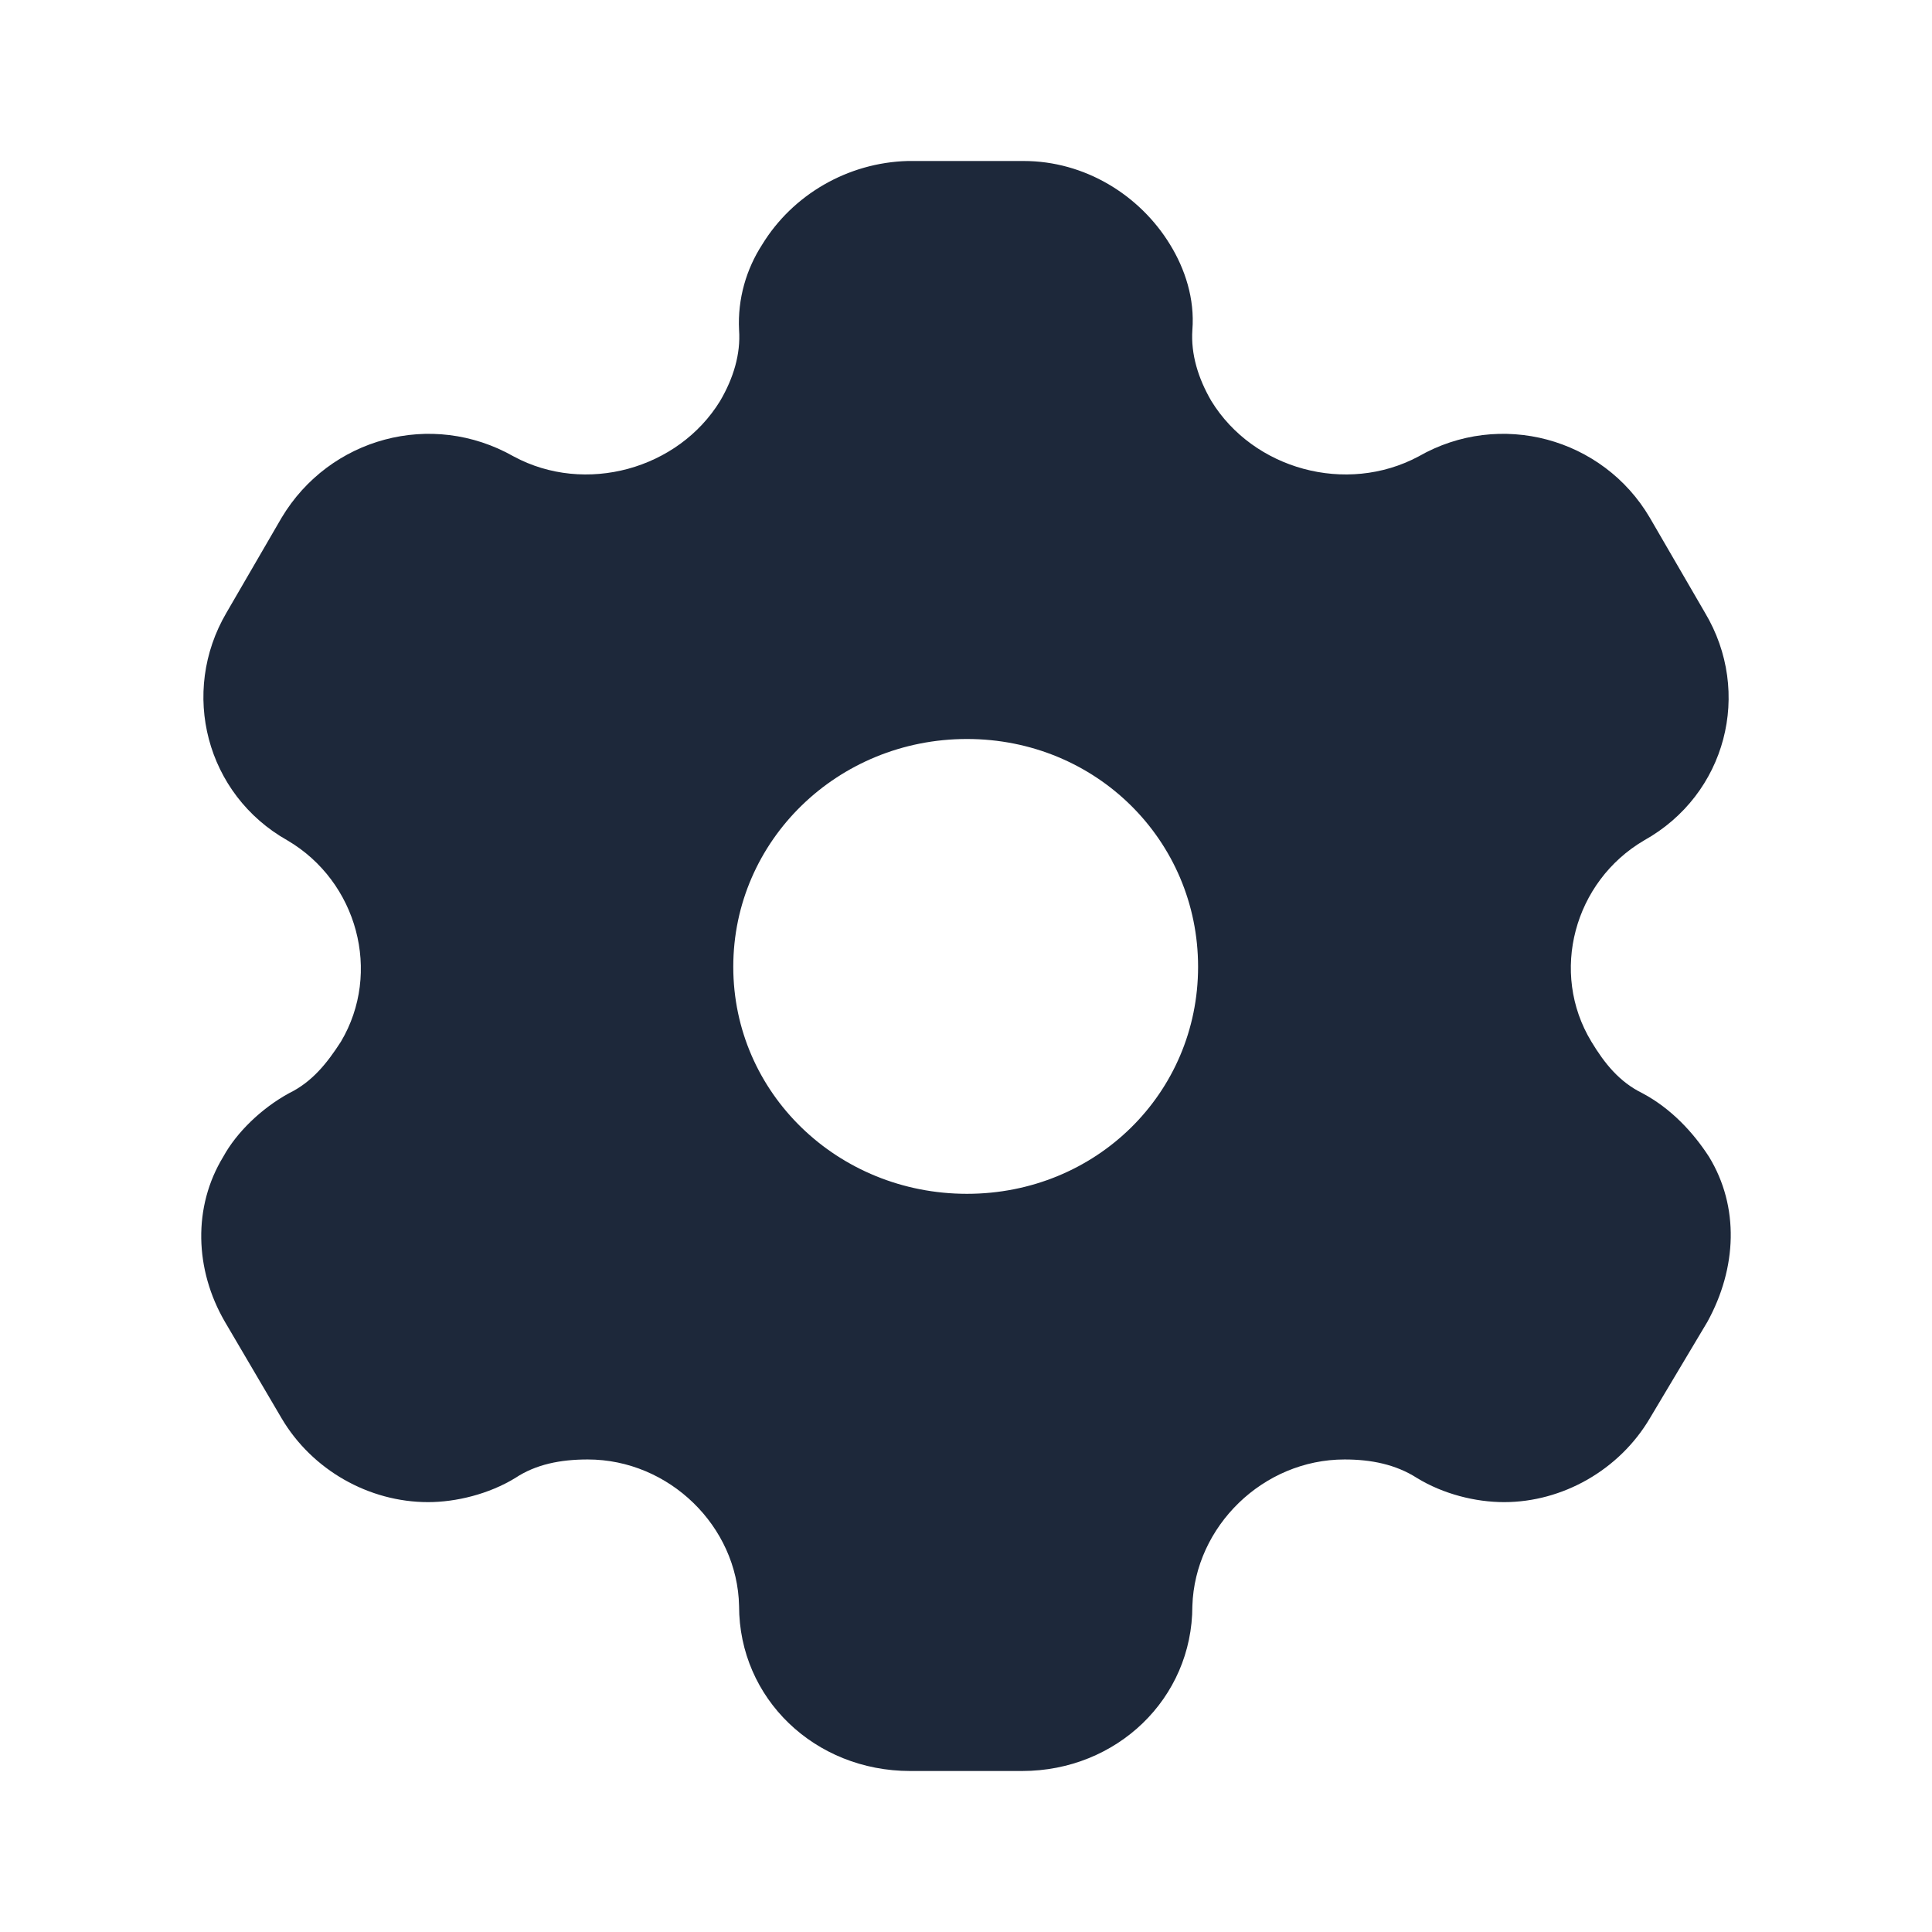
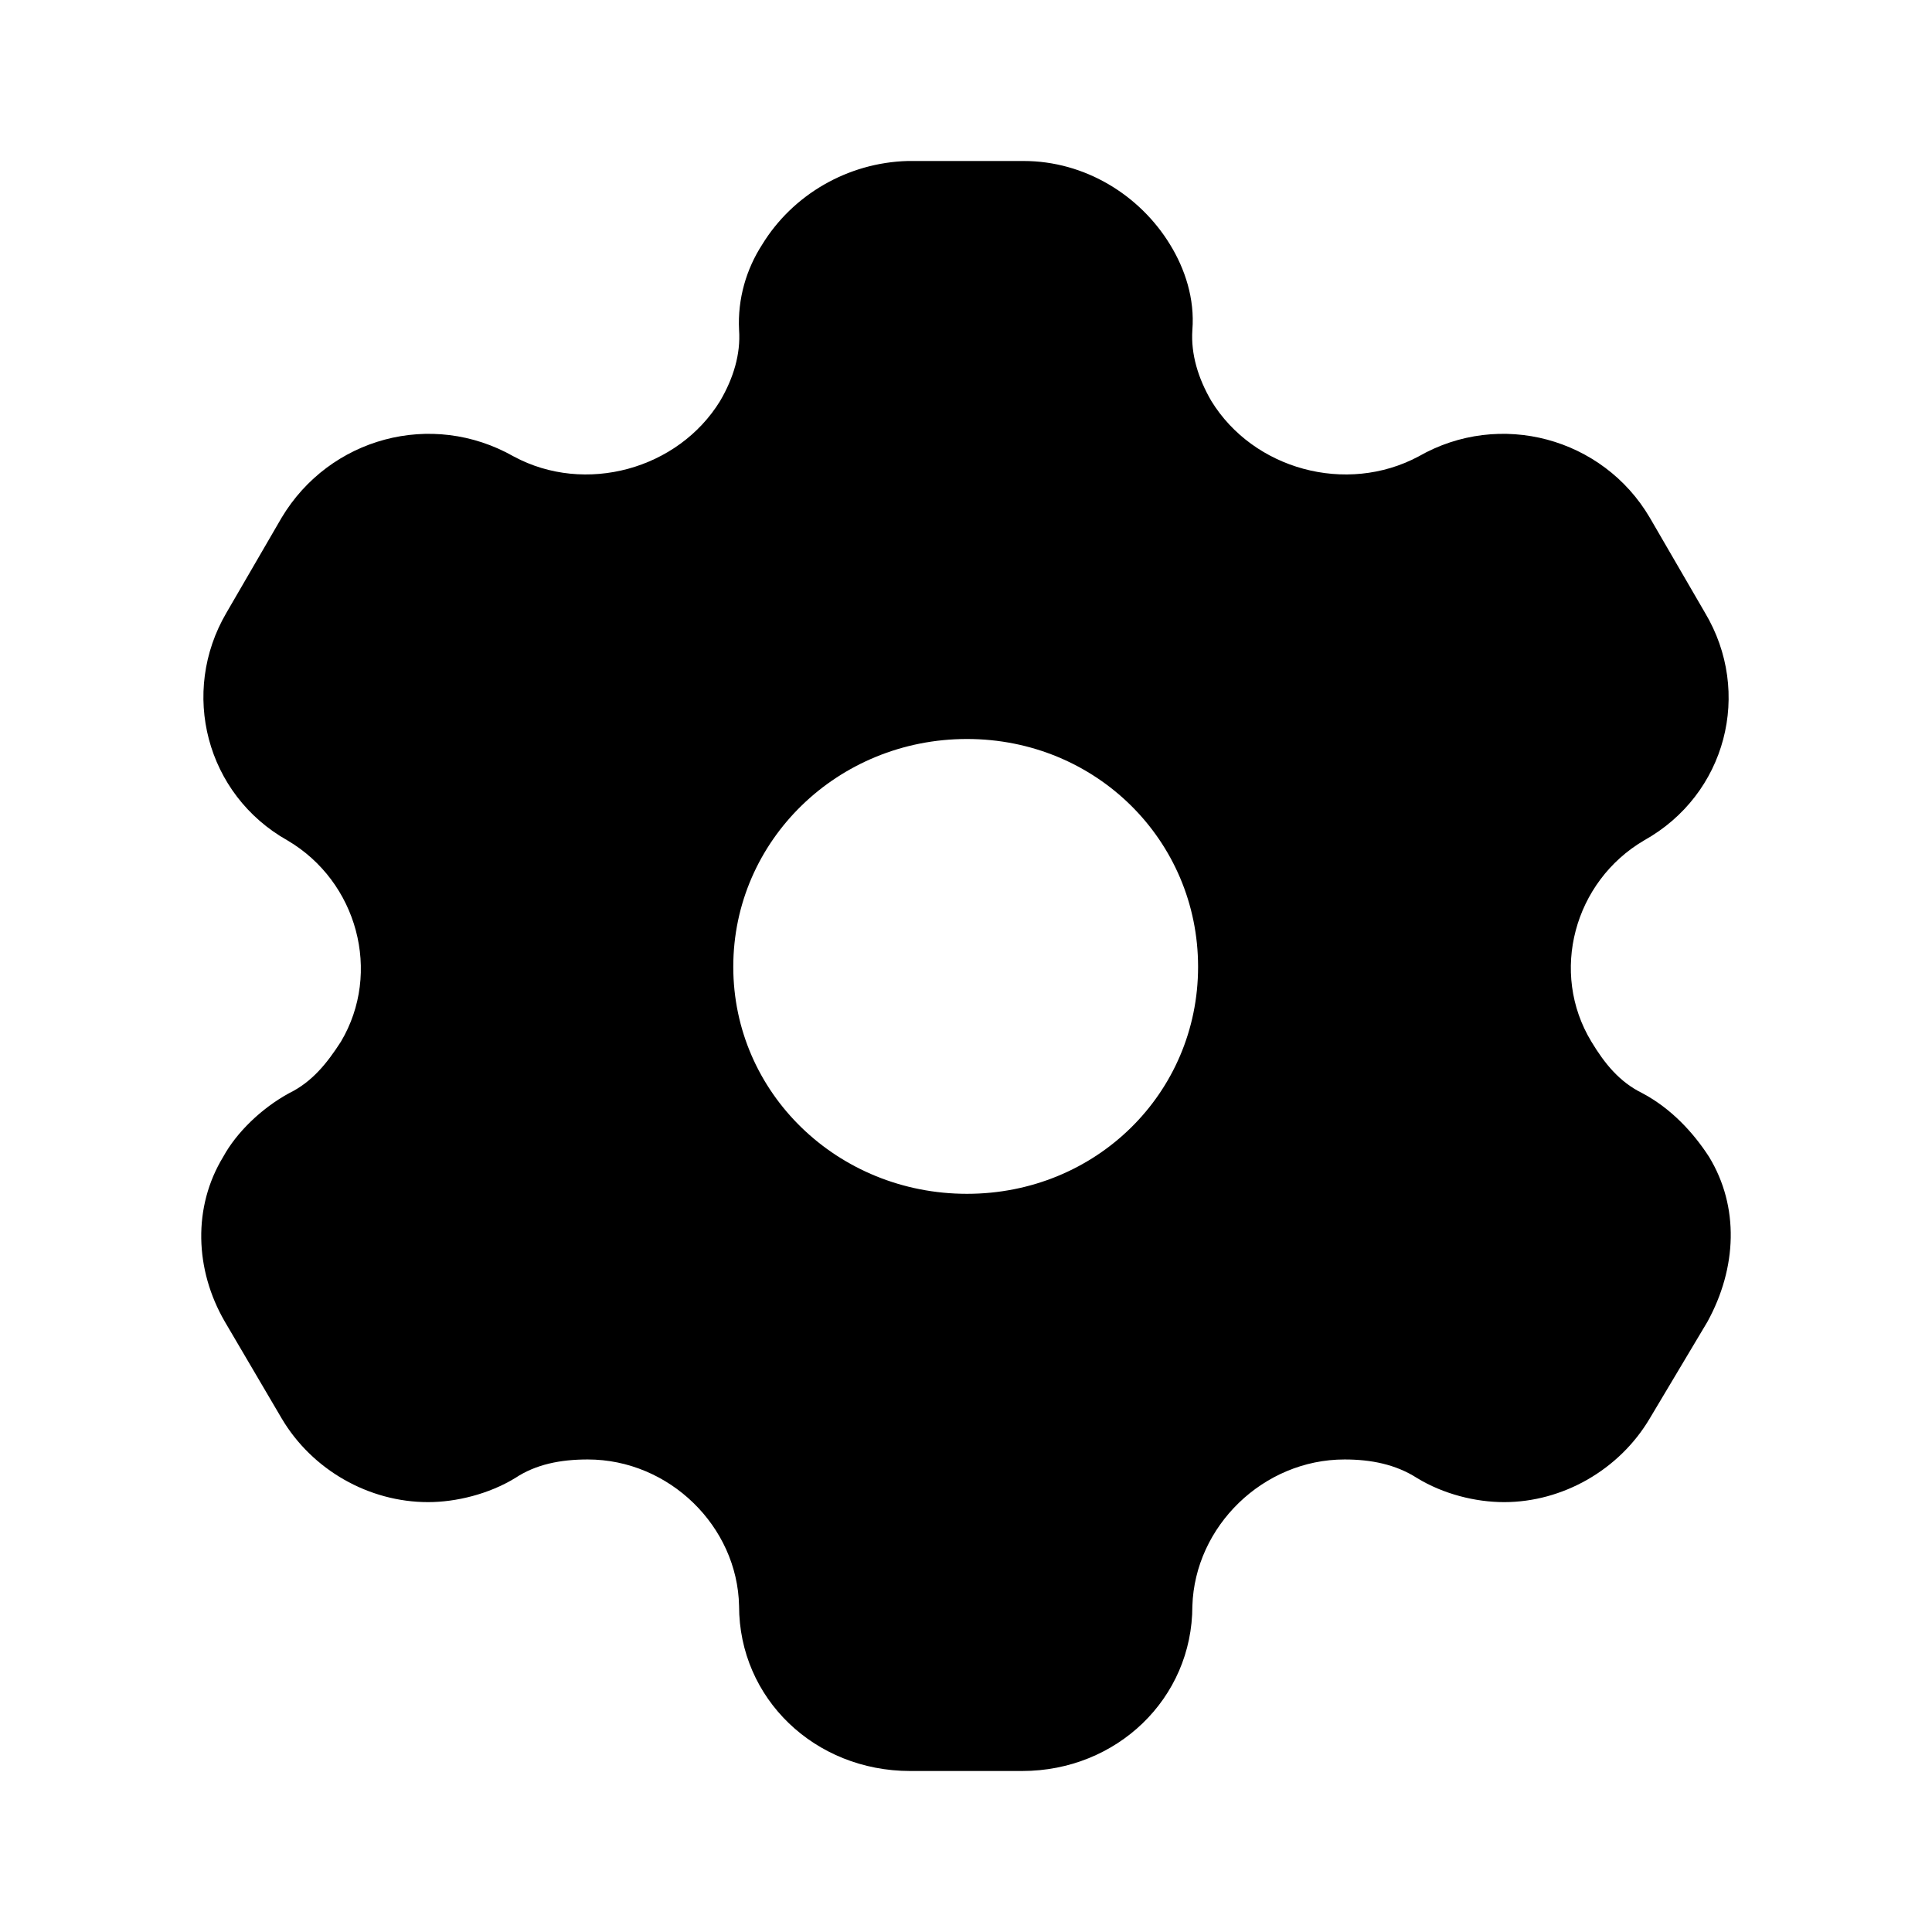
<svg xmlns="http://www.w3.org/2000/svg" width="24" height="24" viewBox="0 0 24 24" fill="none">
-   <path fill-rule="evenodd" clip-rule="evenodd" d="M20.402 13.58C20.76 13.77 21.036 14.07 21.23 14.37C21.608 14.99 21.578 15.75 21.21 16.42L20.494 17.62C20.116 18.26 19.411 18.66 18.685 18.66C18.328 18.66 17.929 18.56 17.602 18.36C17.336 18.19 17.03 18.13 16.703 18.13C15.691 18.13 14.843 18.96 14.812 19.95C14.812 21.1 13.872 22 12.697 22H11.307C10.121 22 9.181 21.1 9.181 19.95C9.161 18.96 8.312 18.13 7.301 18.13C6.963 18.13 6.657 18.19 6.401 18.36C6.074 18.56 5.666 18.66 5.318 18.66C4.582 18.66 3.877 18.26 3.499 17.62L2.794 16.42C2.416 15.77 2.395 14.99 2.773 14.37C2.937 14.07 3.244 13.77 3.591 13.58C3.877 13.44 4.061 13.21 4.235 12.94C4.746 12.08 4.439 10.95 3.571 10.44C2.559 9.87 2.232 8.6 2.814 7.61L3.499 6.43C4.092 5.44 5.359 5.09 6.381 5.67C7.27 6.15 8.425 5.83 8.946 4.98C9.11 4.7 9.202 4.4 9.181 4.1C9.161 3.71 9.273 3.34 9.467 3.04C9.845 2.42 10.53 2.02 11.276 2H12.717C13.473 2 14.158 2.42 14.536 3.04C14.72 3.34 14.843 3.71 14.812 4.1C14.792 4.4 14.884 4.7 15.047 4.98C15.568 5.83 16.723 6.15 17.622 5.67C18.634 5.09 19.912 5.44 20.494 6.43L21.179 7.61C21.772 8.6 21.445 9.87 20.423 10.44C19.554 10.95 19.247 12.08 19.769 12.94C19.932 13.21 20.116 13.44 20.402 13.58ZM9.109 12.01C9.109 13.58 10.407 14.83 12.012 14.83C13.616 14.83 14.883 13.58 14.883 12.01C14.883 10.44 13.616 9.18 12.012 9.18C10.407 9.18 9.109 10.44 9.109 12.01Z" fill="#1D283A" />
+   <path fill-rule="evenodd" clip-rule="evenodd" d="M20.402 13.58C20.76 13.77 21.036 14.07 21.23 14.37C21.608 14.99 21.578 15.75 21.21 16.42L20.494 17.62C20.116 18.26 19.411 18.66 18.685 18.66C18.328 18.66 17.929 18.56 17.602 18.36C17.336 18.19 17.03 18.13 16.703 18.13C15.691 18.13 14.843 18.96 14.812 19.95C14.812 21.1 13.872 22 12.697 22H11.307C10.121 22 9.181 21.1 9.181 19.95C9.161 18.96 8.312 18.13 7.301 18.13C6.963 18.13 6.657 18.19 6.401 18.36C6.074 18.56 5.666 18.66 5.318 18.66C4.582 18.66 3.877 18.26 3.499 17.62L2.794 16.42C2.416 15.77 2.395 14.99 2.773 14.37C2.937 14.07 3.244 13.77 3.591 13.58C3.877 13.44 4.061 13.21 4.235 12.94C4.746 12.08 4.439 10.95 3.571 10.44C2.559 9.87 2.232 8.6 2.814 7.61L3.499 6.43C4.092 5.44 5.359 5.09 6.381 5.67C7.27 6.15 8.425 5.83 8.946 4.98C9.11 4.7 9.202 4.4 9.181 4.1C9.161 3.71 9.273 3.34 9.467 3.04C9.845 2.42 10.53 2.02 11.276 2H12.717C13.473 2 14.158 2.42 14.536 3.04C14.72 3.34 14.843 3.71 14.812 4.1C14.792 4.4 14.884 4.7 15.047 4.98C15.568 5.83 16.723 6.15 17.622 5.67C18.634 5.09 19.912 5.44 20.494 6.43L21.179 7.61C21.772 8.6 21.445 9.87 20.423 10.44C19.554 10.95 19.247 12.08 19.769 12.94C19.932 13.21 20.116 13.44 20.402 13.58ZM9.109 12.01C9.109 13.58 10.407 14.83 12.012 14.83C13.616 14.83 14.883 13.58 14.883 12.01C14.883 10.44 13.616 9.18 12.012 9.18C10.407 9.18 9.109 10.44 9.109 12.01Z" fill="currentColor" />
</svg>
